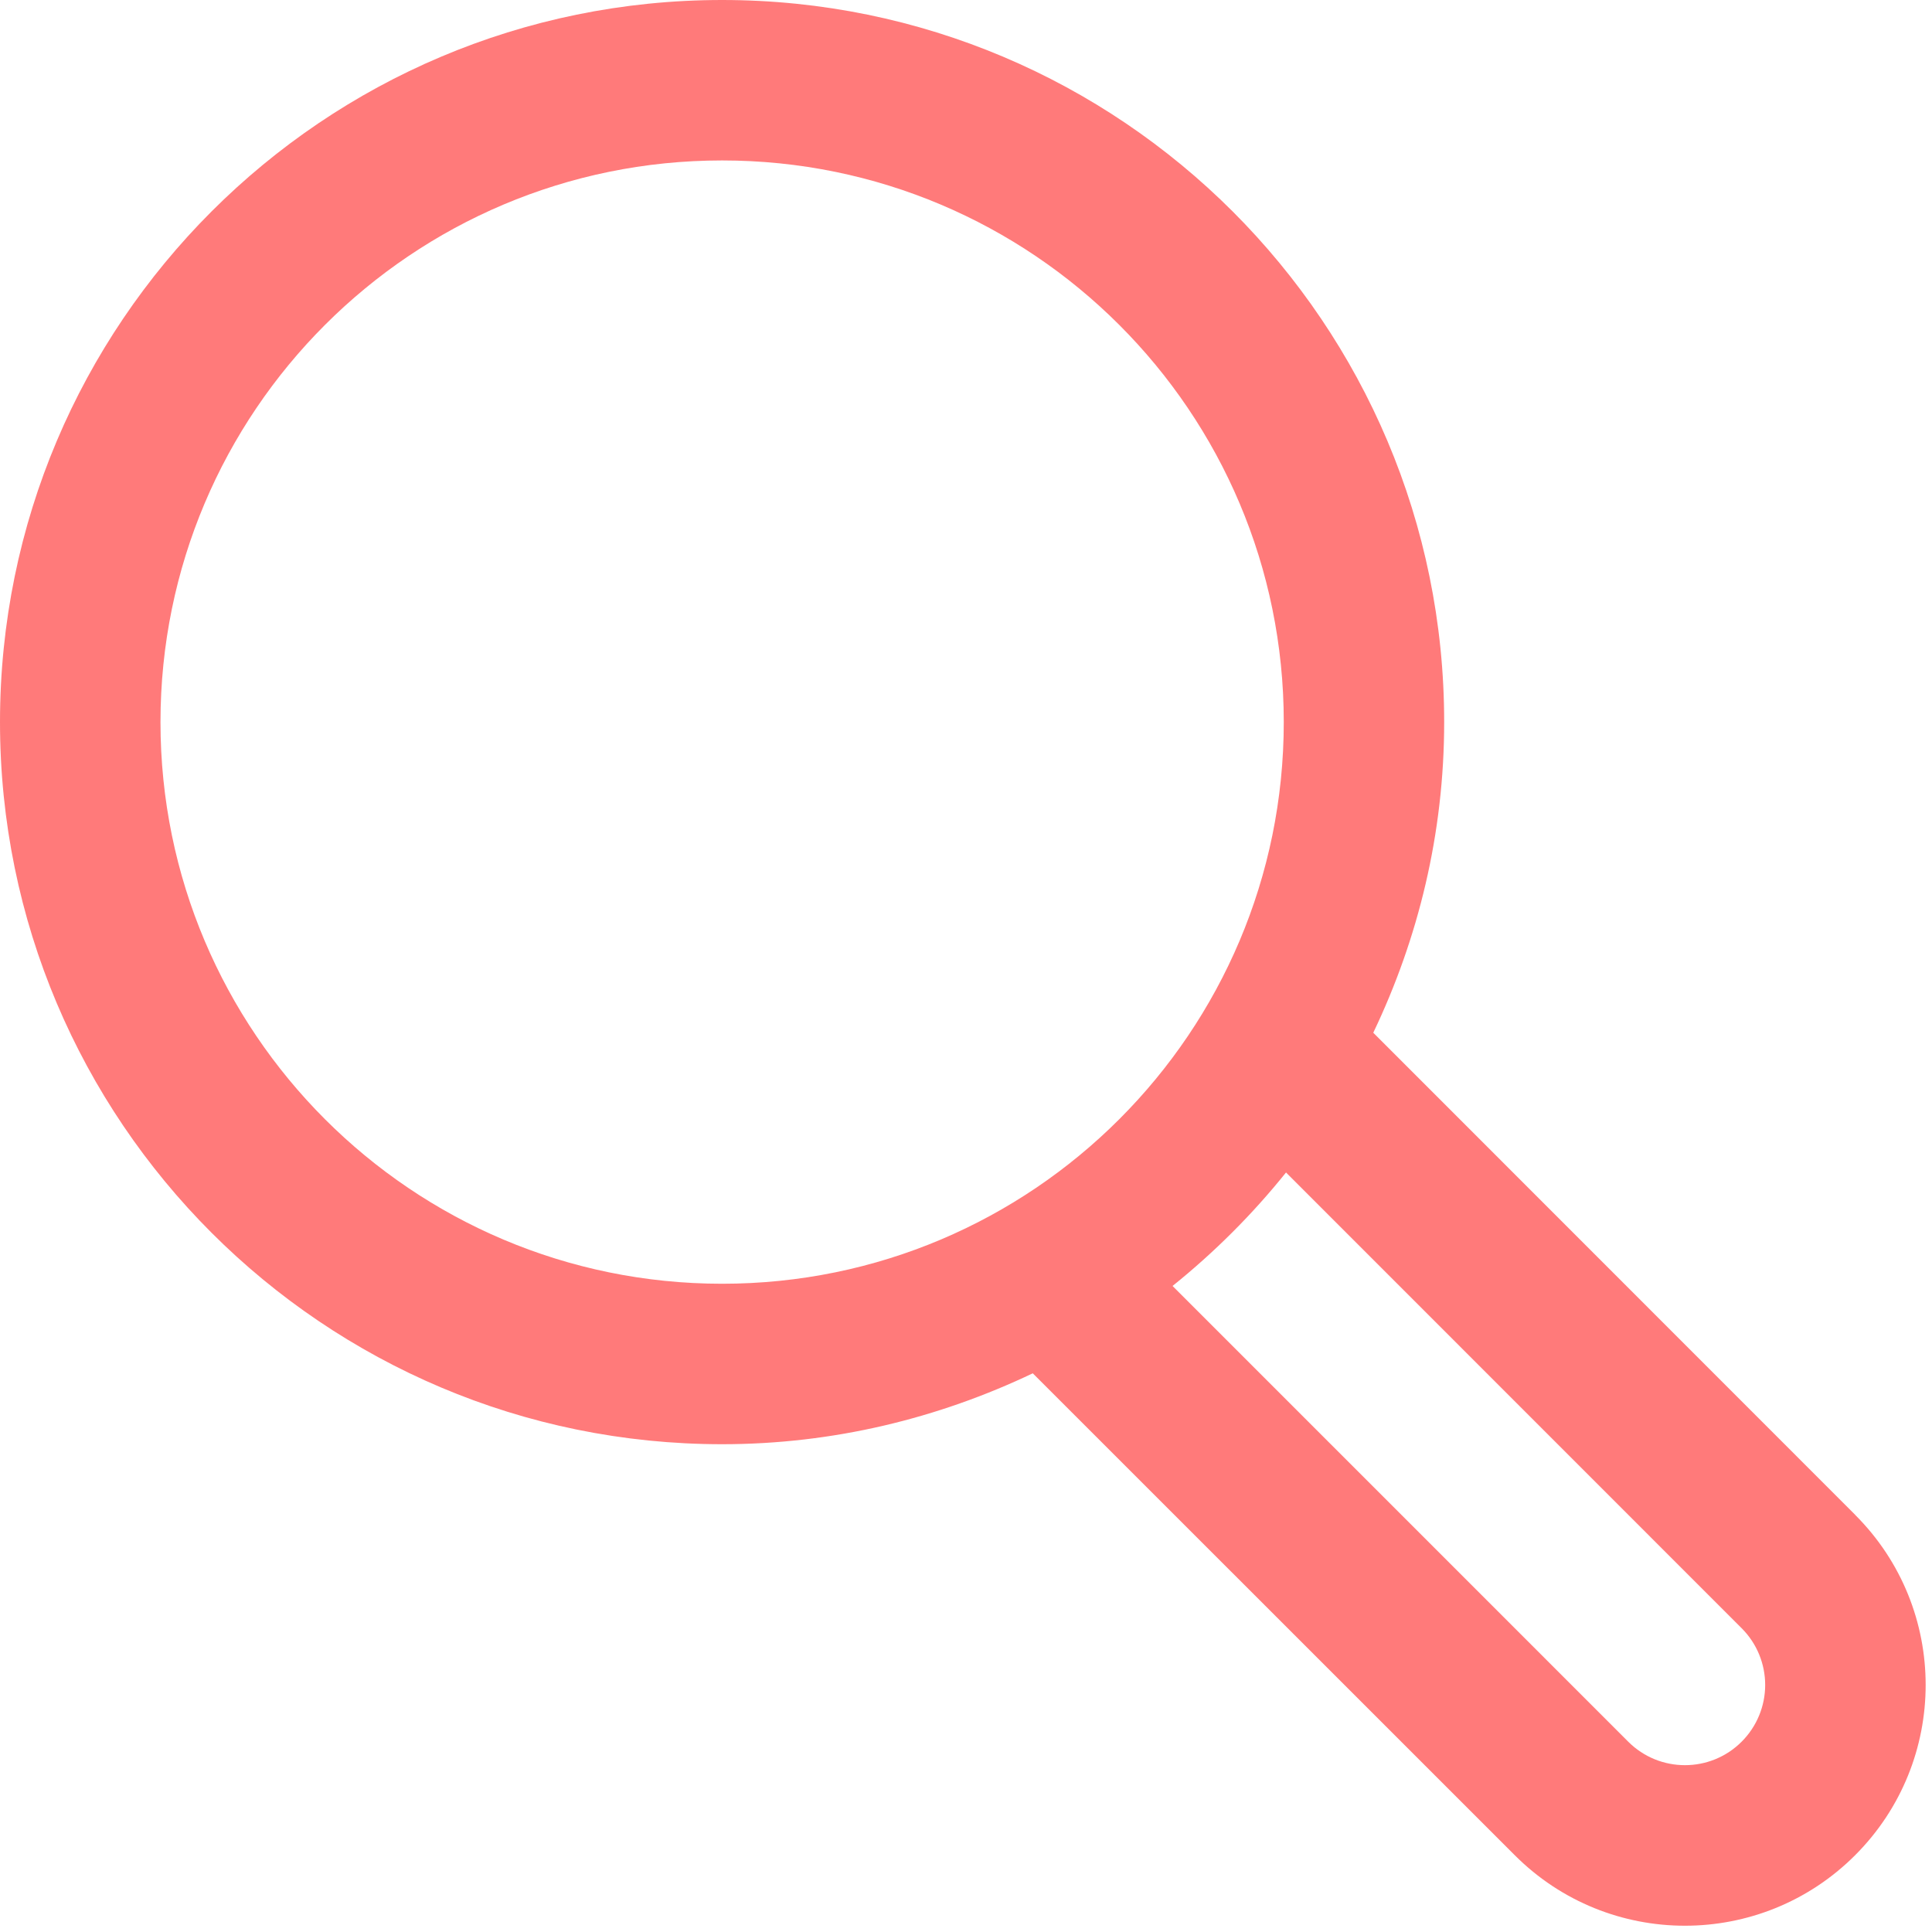
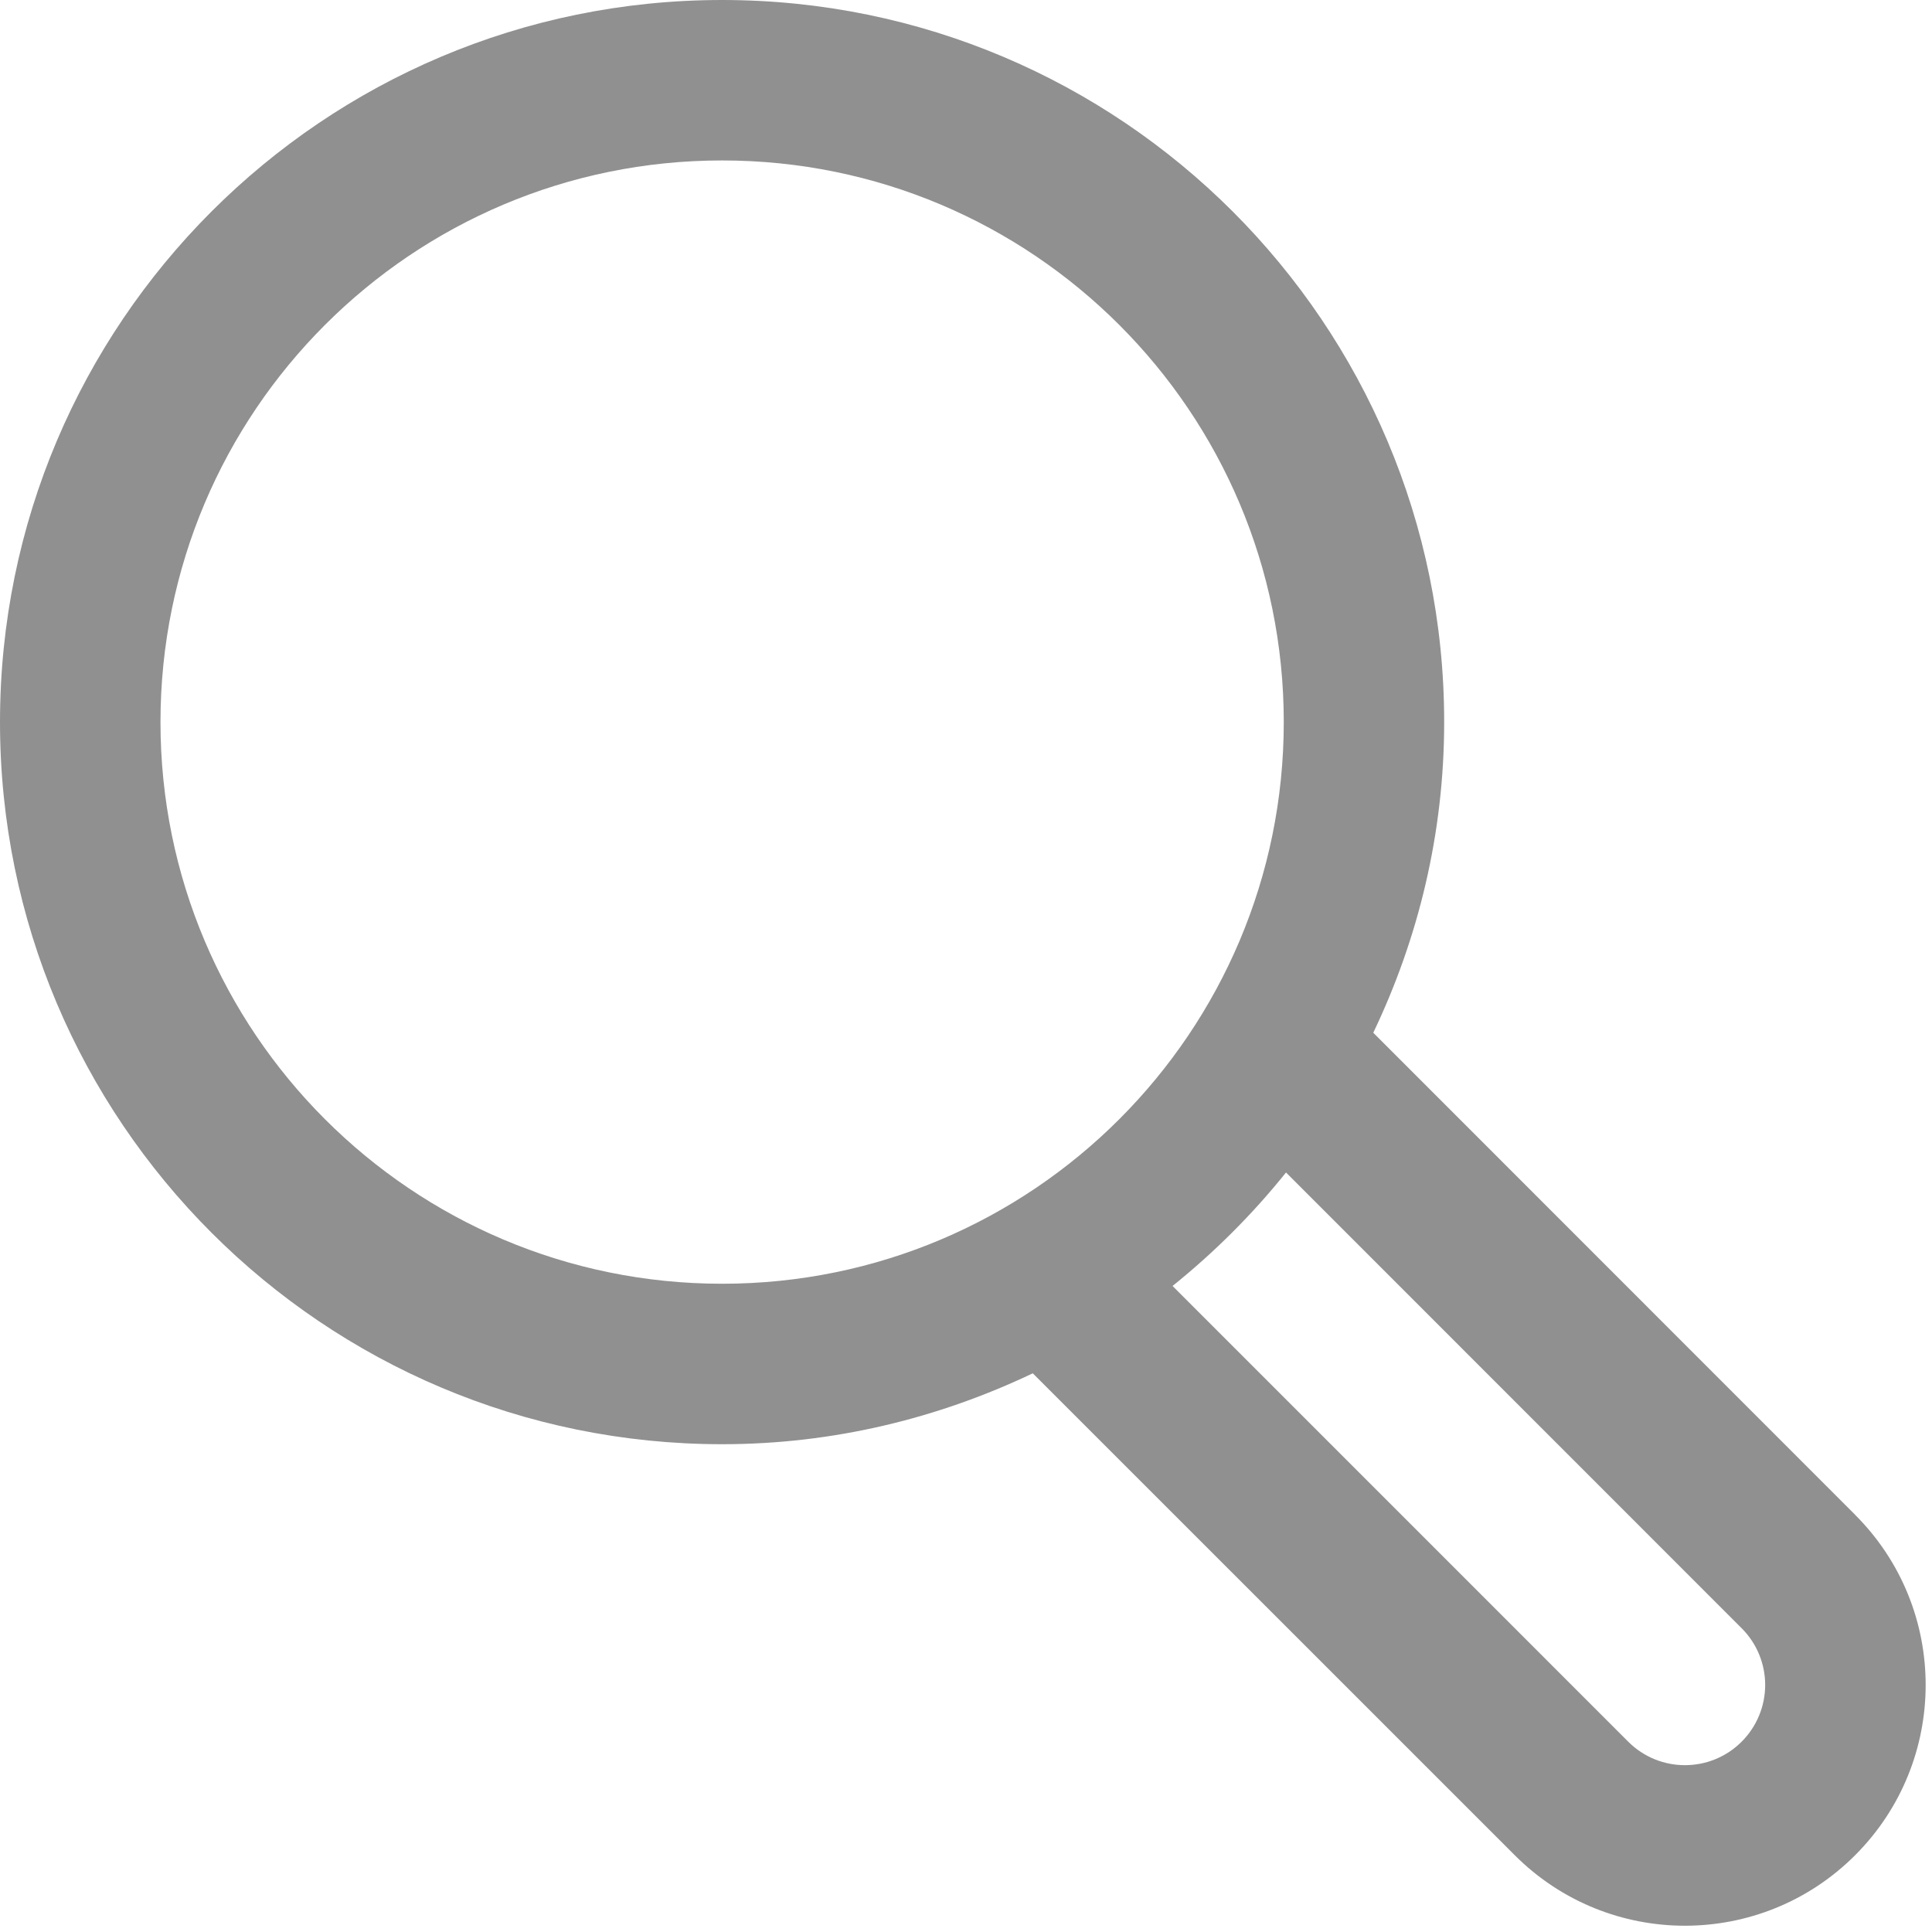
<svg xmlns="http://www.w3.org/2000/svg" width="218" height="218">
-   <path d="M209.33 170.924l-54.375-54.394c5.082-10.625 8-22.48 8-35.045C162.966 36.482 126.48 0 81.48 0S0 36.482 0 81.48s36.48 81.48 81.48 81.48c12.573 0 24.42-2.936 35.056-8l54.383 54.375c10.598 10.61 27.804 10.61 38.408 0 10.61-10.612 10.61-27.815 0-38.405zM18.108 81.48c0-35.013 28.372-63.376 63.374-63.376s63.374 28.364 63.374 63.376c0 34.99-28.37 63.374-63.374 63.374s-63.374-28.38-63.374-63.374zm178.415 115.044a9.05 9.05 0 0 1-12.801 0l-51.415-51.42c4.722-3.8 9.015-8.084 12.803-12.806l51.412 51.426c1.7 1.697 2.654 4 2.654 6.4s-.955 4.704-2.654 6.4z" fill="#ff7a7a" fill-rule="nonzero" />
+   <path d="M209.33 170.924l-54.375-54.394c5.082-10.625 8-22.48 8-35.045C162.966 36.482 126.48 0 81.48 0S0 36.482 0 81.48s36.48 81.48 81.48 81.48c12.573 0 24.42-2.936 35.056-8l54.383 54.375c10.598 10.61 27.804 10.61 38.408 0 10.61-10.612 10.61-27.815 0-38.405zM18.108 81.48c0-35.013 28.372-63.376 63.374-63.376s63.374 28.364 63.374 63.376c0 34.99-28.37 63.374-63.374 63.374s-63.374-28.38-63.374-63.374zm178.415 115.044a9.05 9.05 0 0 1-12.801 0l-51.415-51.42c4.722-3.8 9.015-8.084 12.803-12.806l51.412 51.426c1.7 1.697 2.654 4 2.654 6.4s-.955 4.704-2.654 6.4z" fill="#909090" fill-rule="nonzero" />
</svg>
